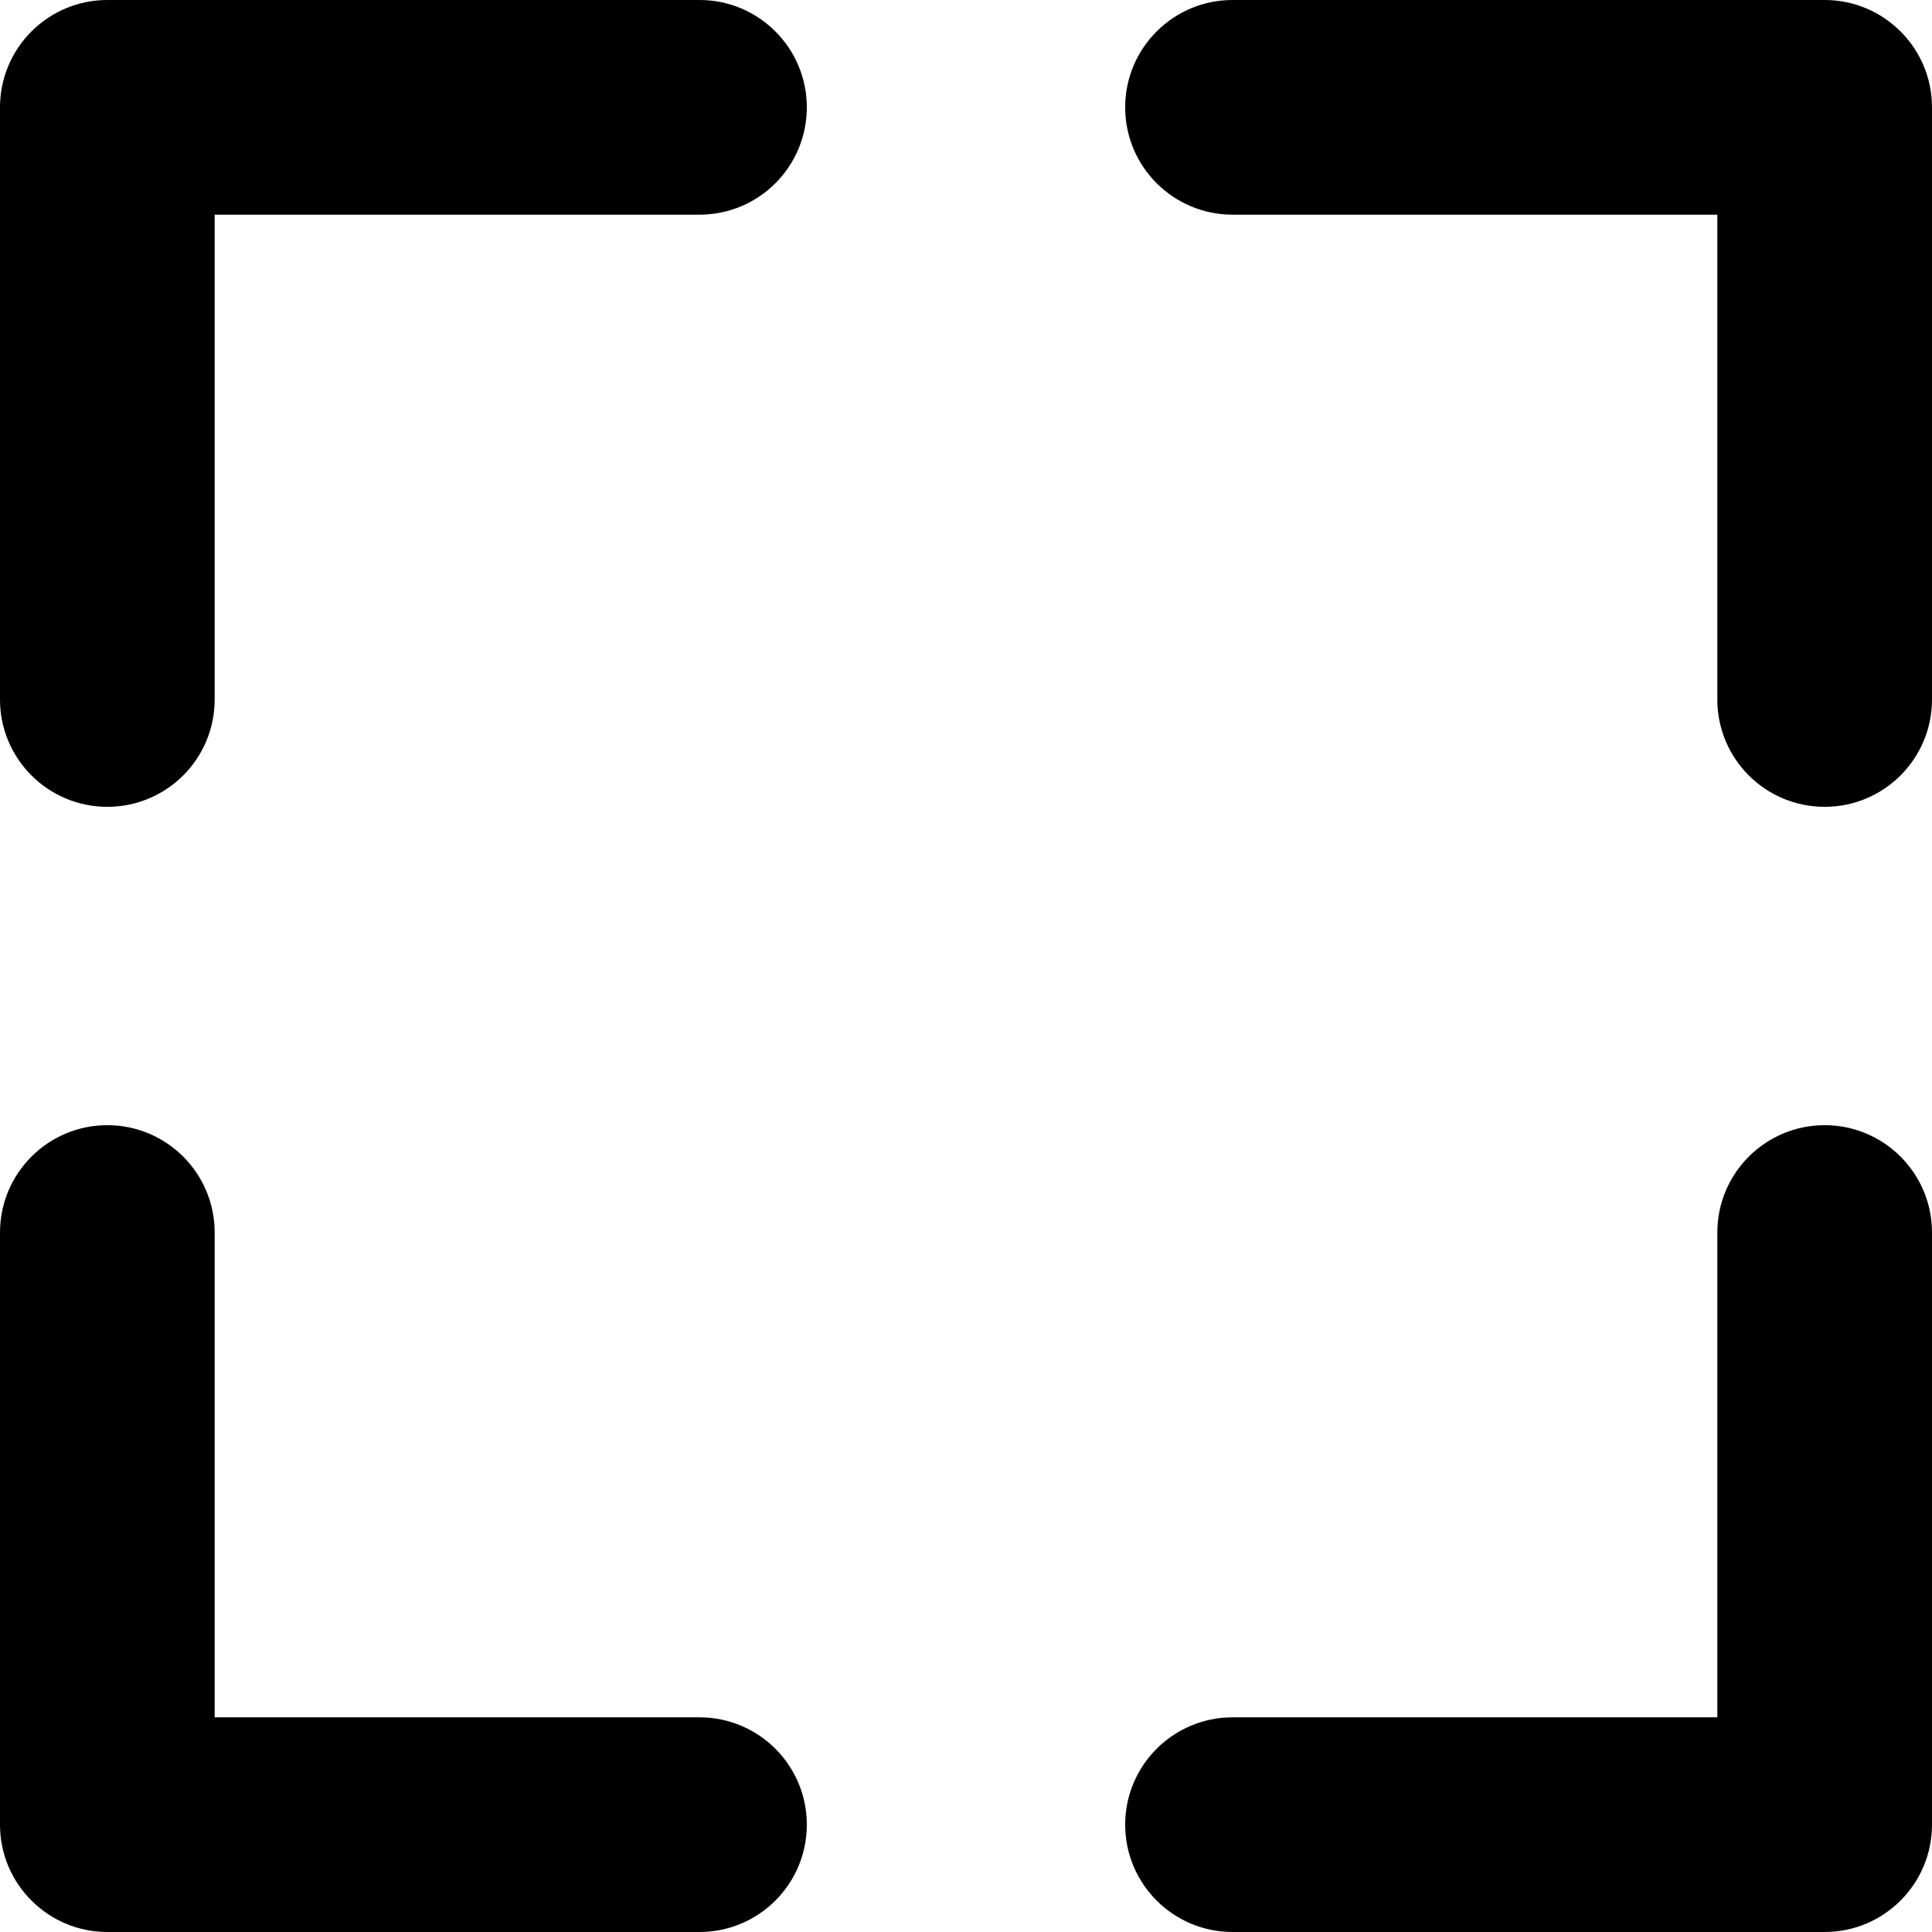
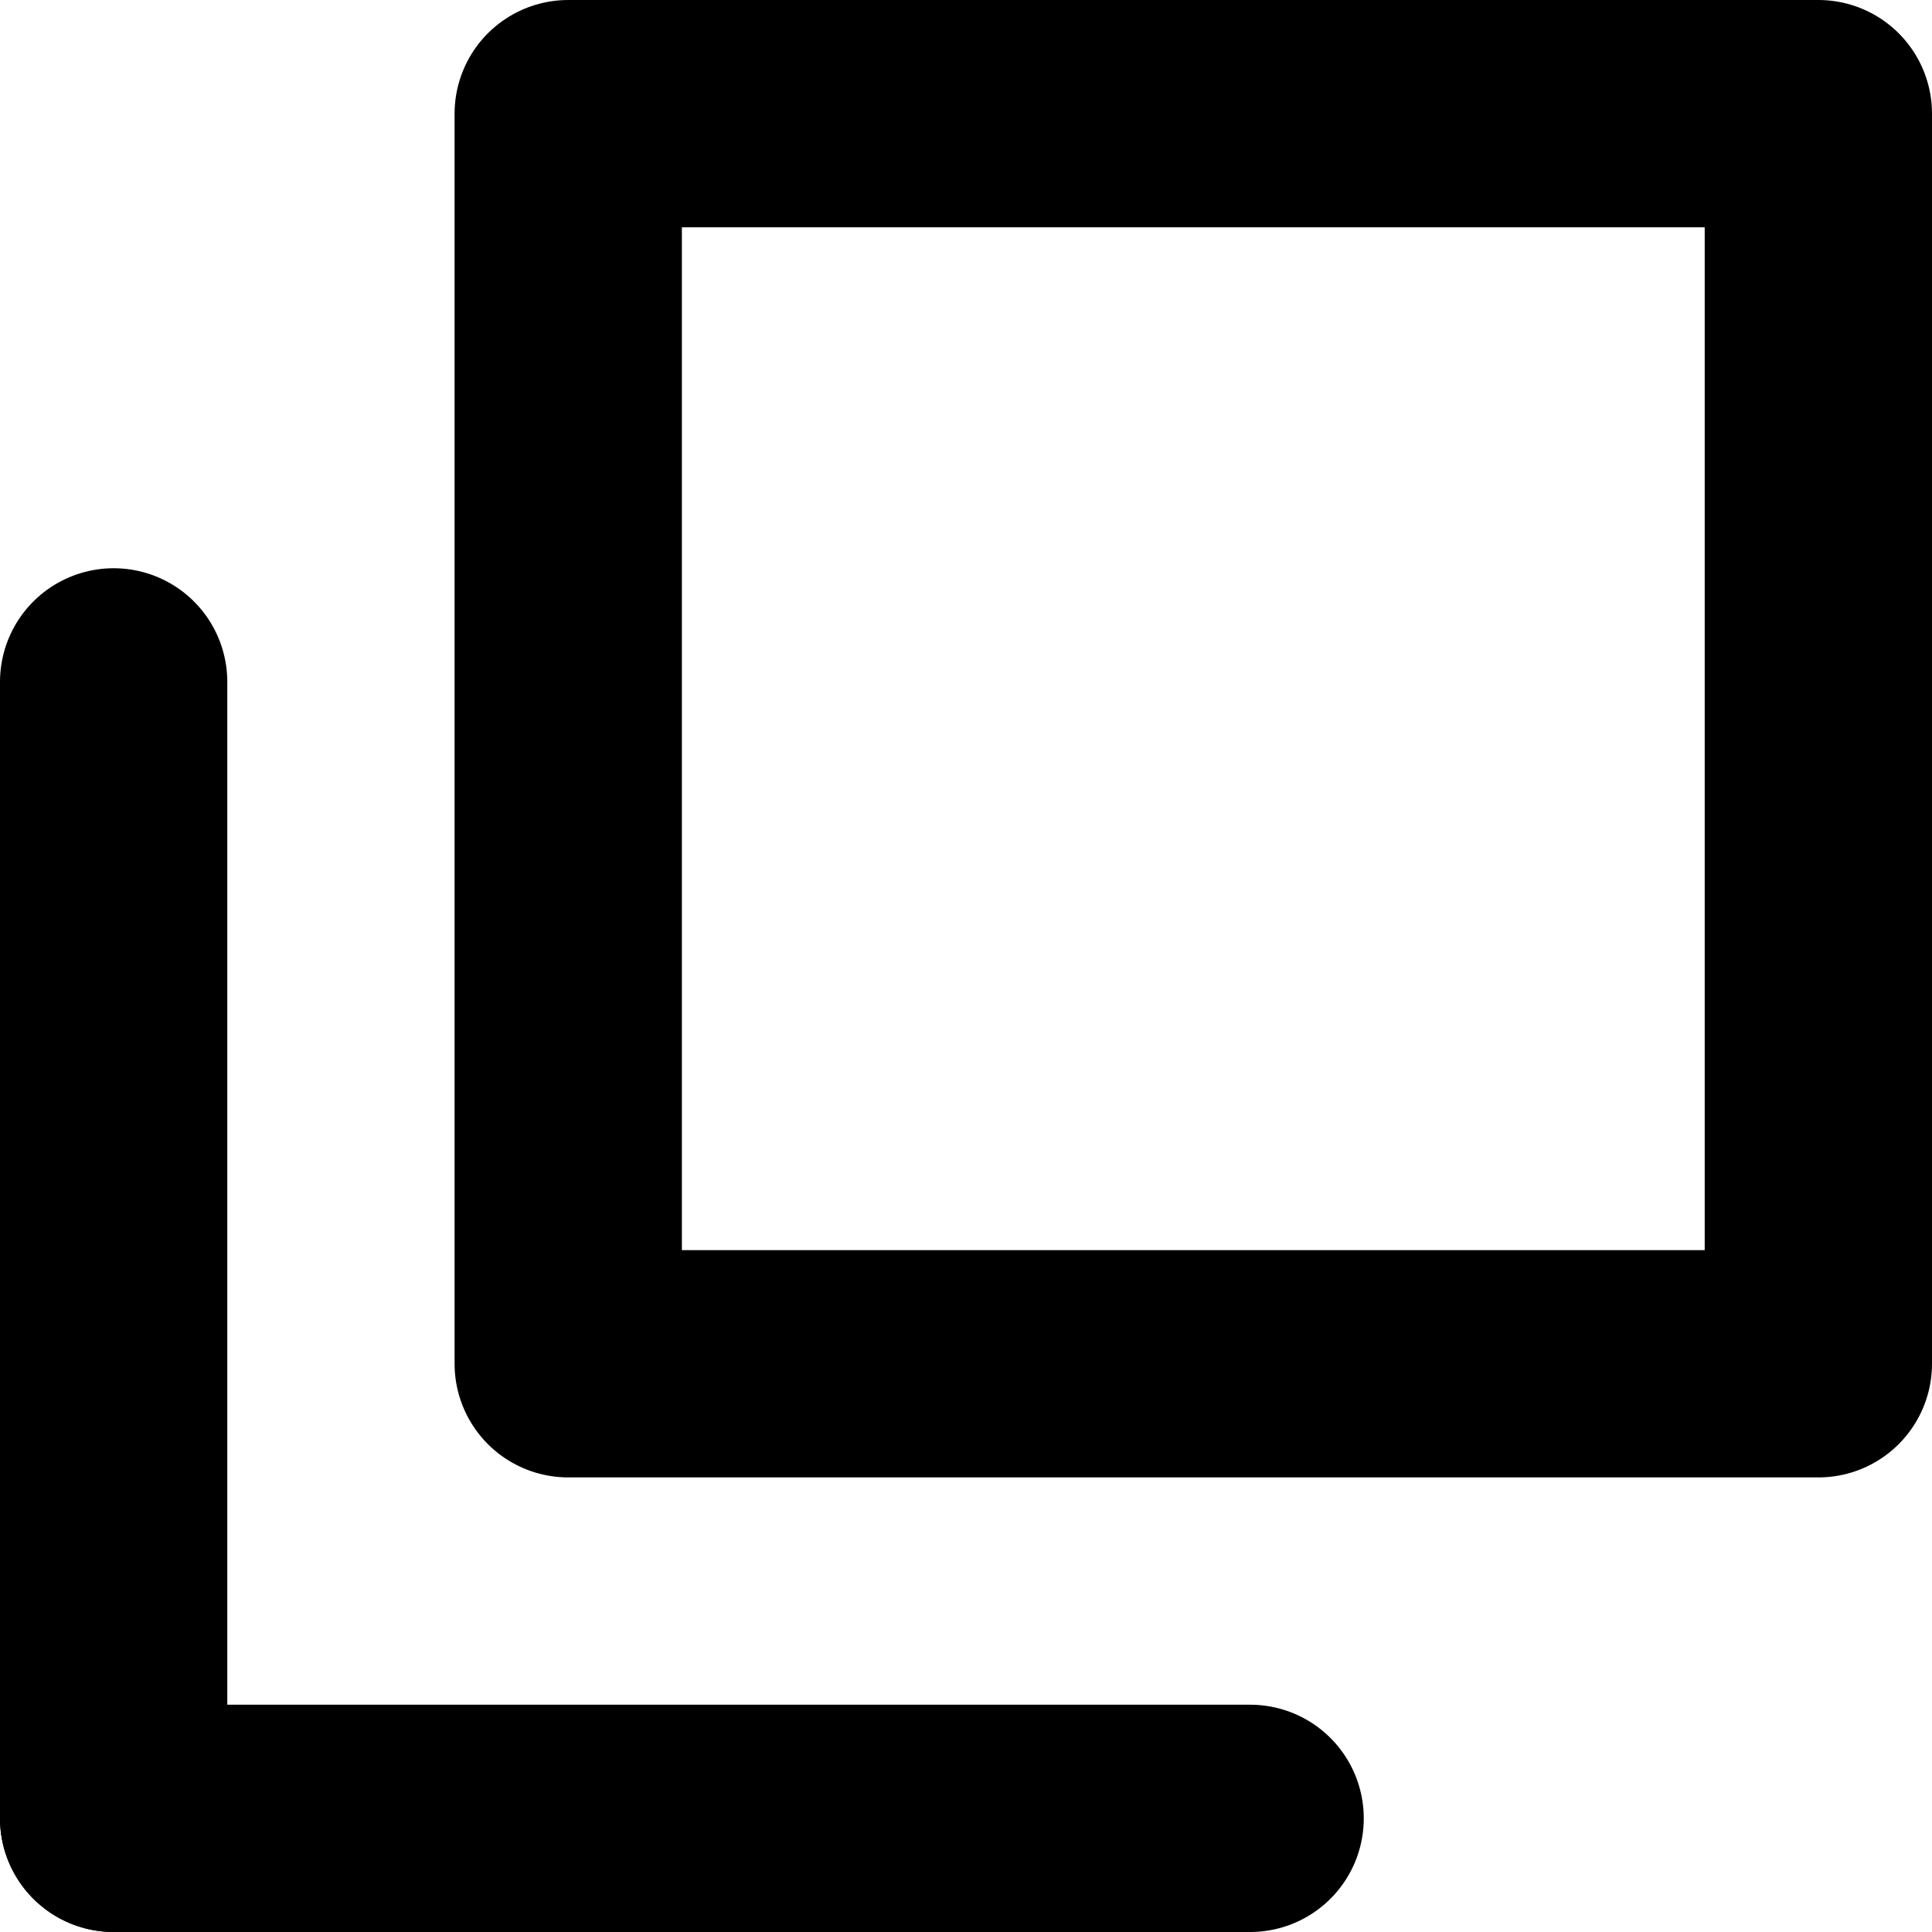
- <svg xmlns="http://www.w3.org/2000/svg" width="18" height="18" viewBox="0 0 18 18" fill="currentColor">
-   <path fill-rule="evenodd" clip-rule="evenodd" d="M1 0C0.448 0 0 0.448 0 1V6.517C0 7.07 0.448 7.517 1 7.517C1.552 7.517 2 7.07 2 6.517V2H6.517C7.07 2 7.517 1.552 7.517 1C7.517 0.448 7.07 0 6.517 0H1ZM18 1C18 0.448 17.552 0 17 0H11.483C10.931 0 10.483 0.448 10.483 1C10.483 1.552 10.931 2 11.483 2L16 2V6.517C16 7.07 16.448 7.517 17 7.517C17.552 7.517 18 7.07 18 6.517V1ZM18 17C18 17.552 17.552 18 17 18H11.483C10.931 18 10.483 17.552 10.483 17C10.483 16.448 10.931 16 11.483 16L16 16V11.483C16 10.931 16.448 10.483 17 10.483C17.552 10.483 18 10.931 18 11.483V17ZM0 17C0 17.552 0.448 18 1 18H6.517C7.07 18 7.517 17.552 7.517 17C7.517 16.448 7.07 16 6.517 16H2L2 11.483C2 10.931 1.552 10.483 1 10.483C0.448 10.483 0 10.931 0 11.483V17Z" />
+ <svg xmlns="http://www.w3.org/2000/svg" width="17" height="17" viewBox="0 0 17 17" fill="none" stroke="currentColor">
+   <rect x="5" y="1" width="11" height="11" stroke-width="2" stroke-linejoin="round" />
+   <line x1="11" y1="16" x2="1" y2="16" stroke-width="2" stroke-linecap="round" stroke-linejoin="bevel" />
+   <line x1="1" y1="6" x2="1" y2="16" stroke-width="2" stroke-linecap="round" />
</svg>
